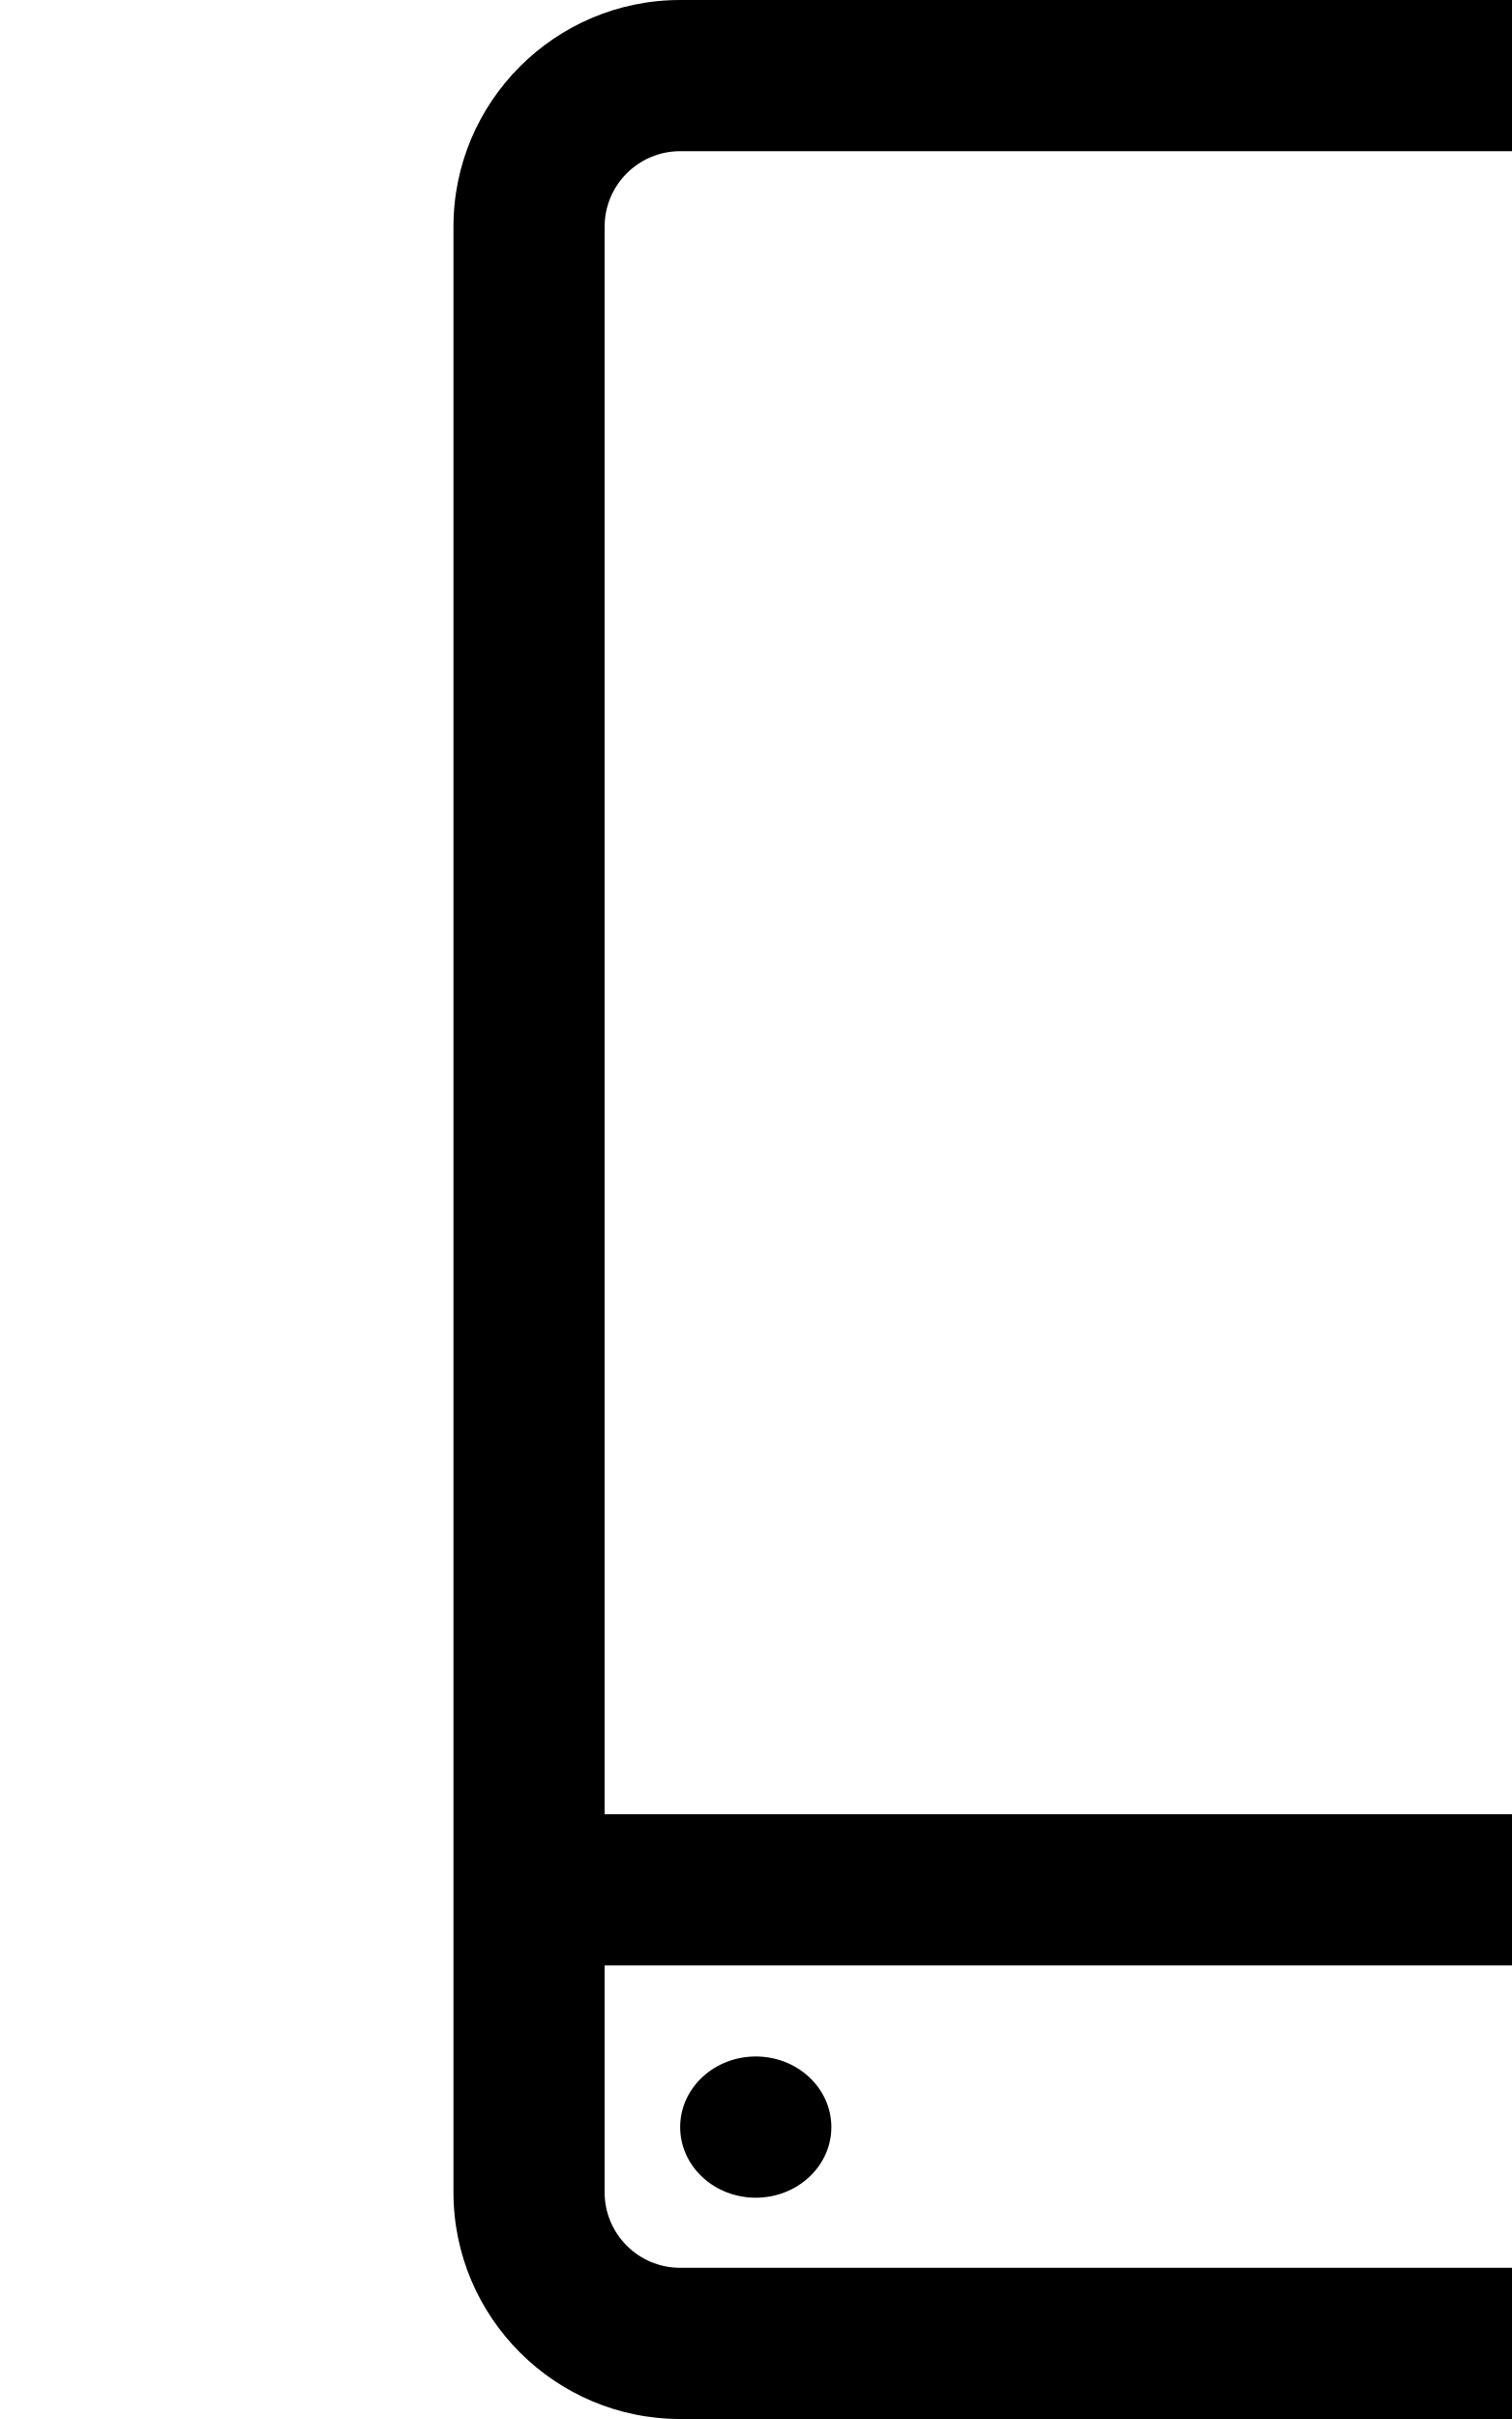
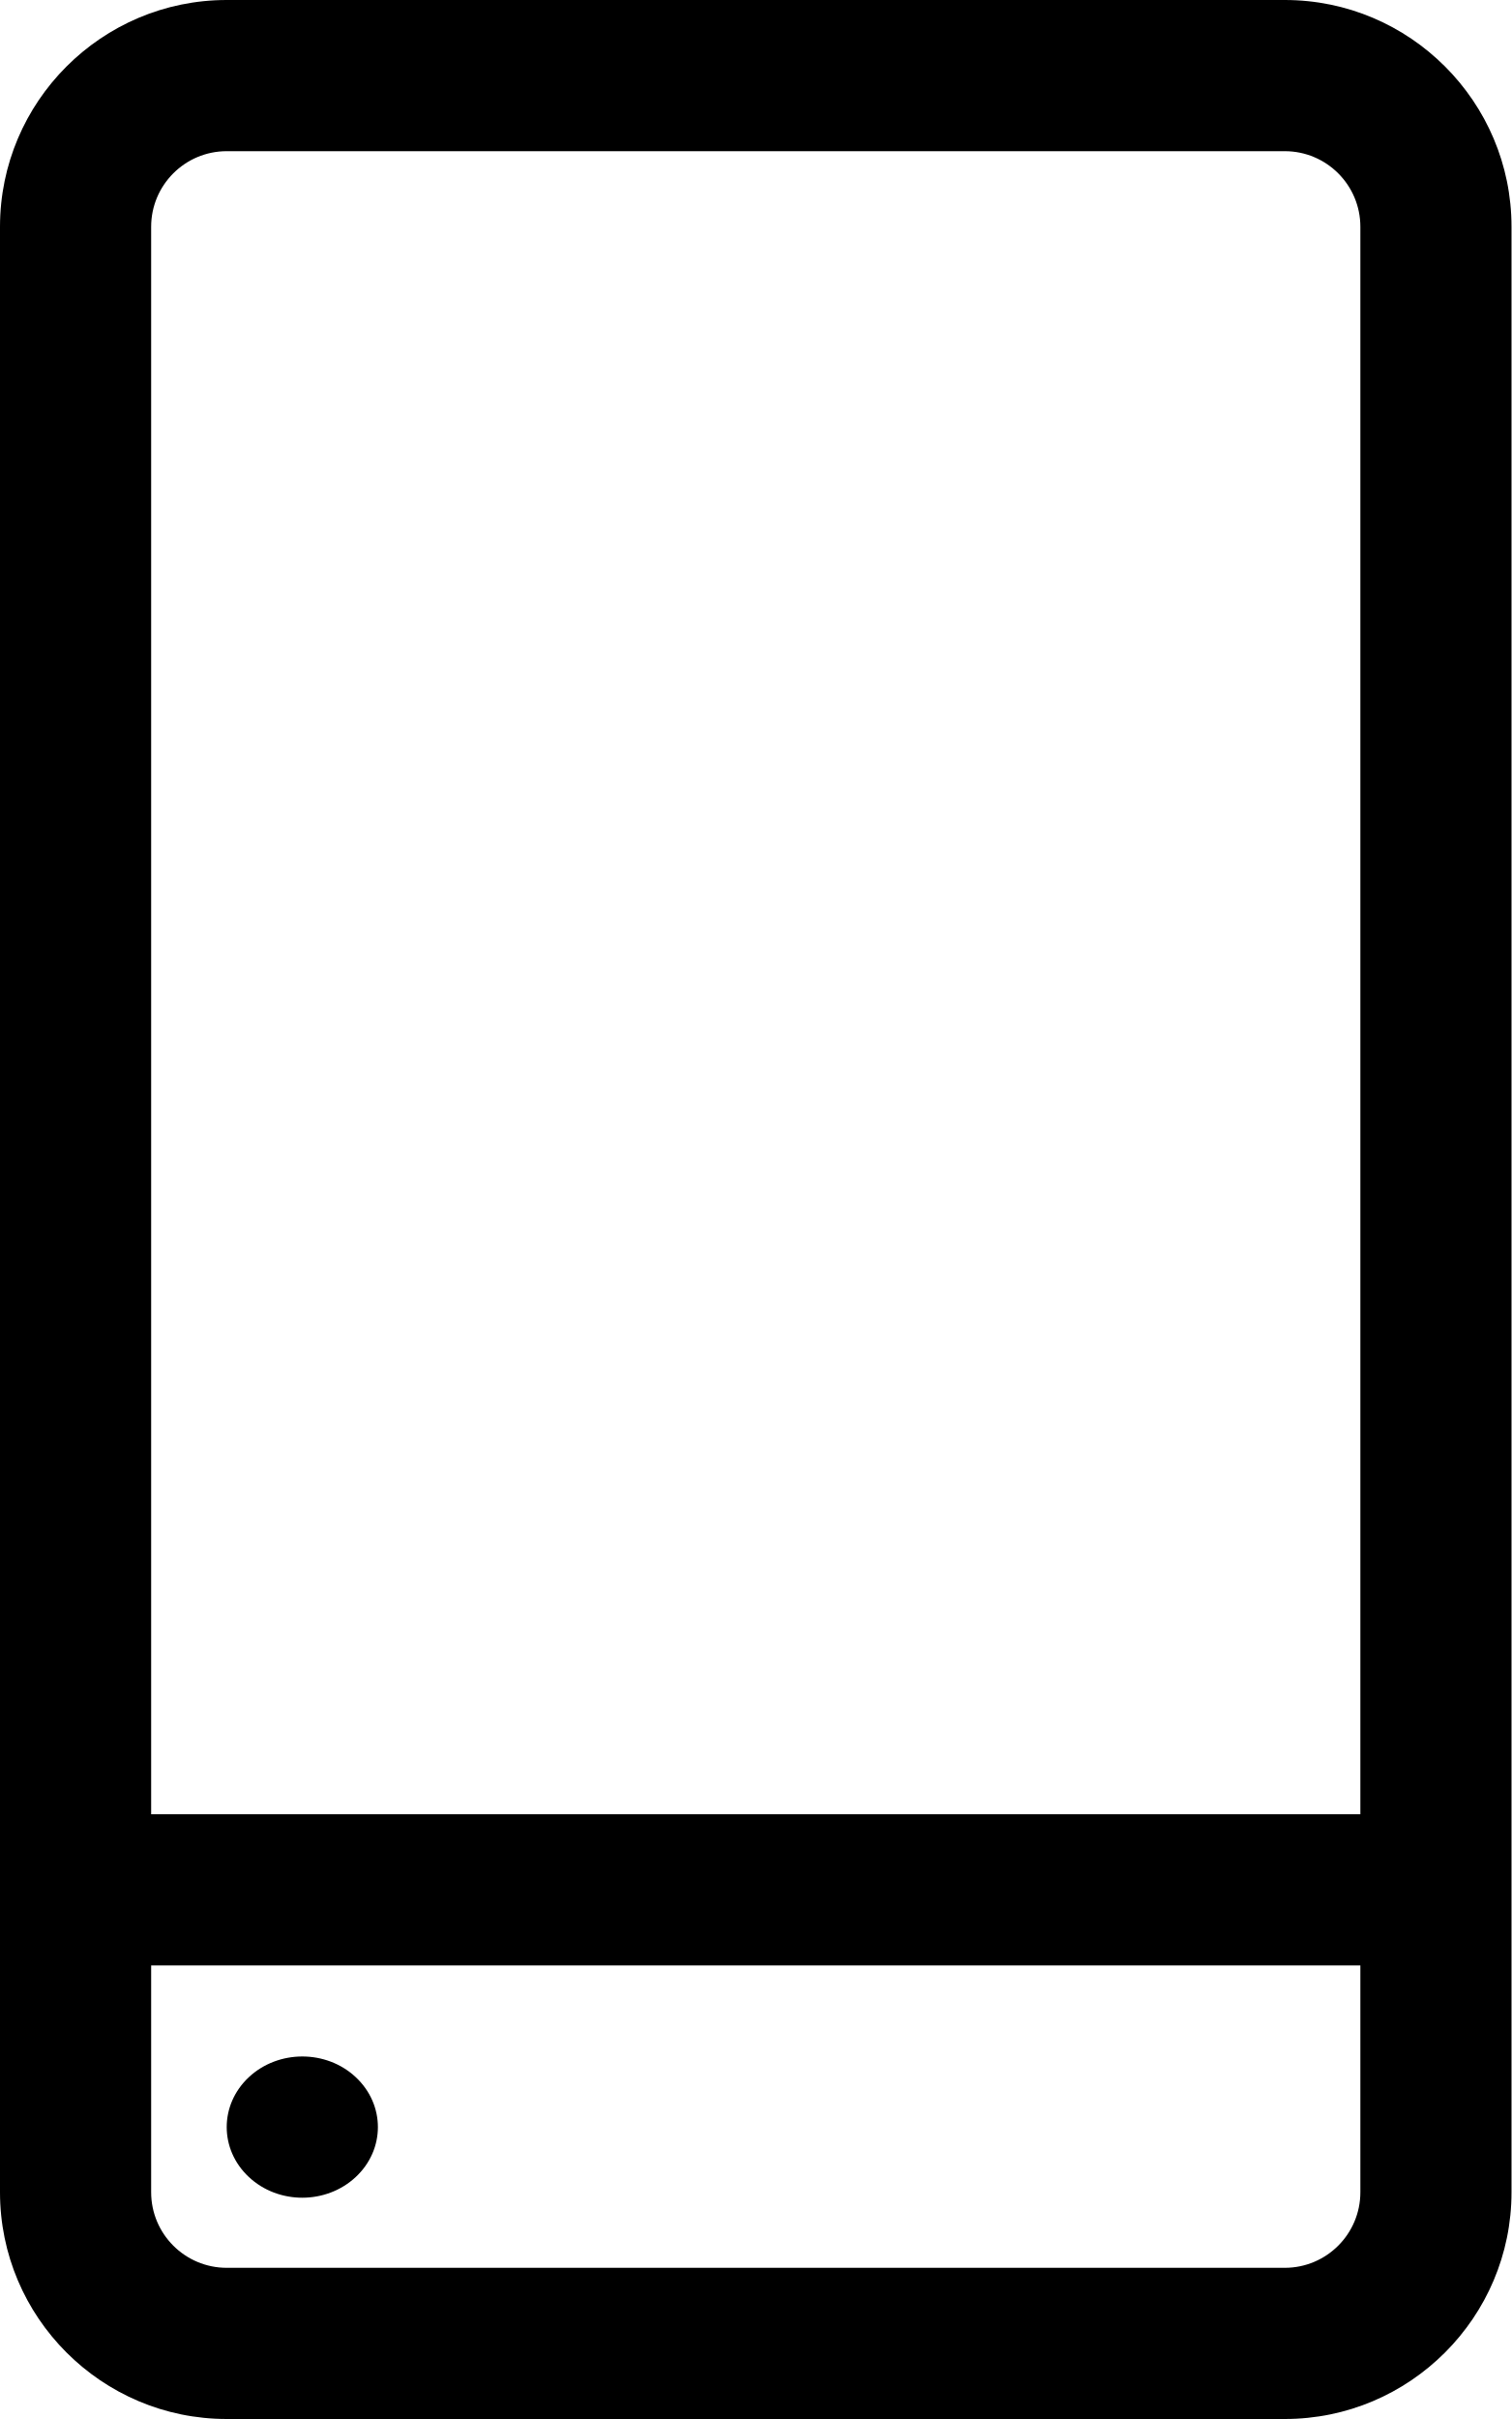
- <svg xmlns="http://www.w3.org/2000/svg" version="1.1" width="20" height="32" viewBox="-6 0 20 32">
+ <svg xmlns="http://www.w3.org/2000/svg" version="1.1" width="20" height="32" viewBox="0 0 20 32">
  <path d="M17 0h-14c-1.654 0-3 1.346-3 3v26c0 1.654 1.346 3 3 3h14c1.654 0 3-1.346 3-3v-26c0-1.654-1.346-3-3-3zM3 2h14c0.552 0 1 0.448 1 1v21h-16v-21c0-0.552 0.448-1 1-1zM17 30h-14c-0.552 0-1-0.448-1-1v-3h16v3c0 0.552-0.448 1-1 1z" />
  <path d="M4.707 27.478c0.391 0.365 0.391 0.956 0 1.321s-1.024 0.365-1.414 0c-0.391-0.365-0.391-0.956 0-1.321s1.024-0.365 1.414 0z" />
</svg>
